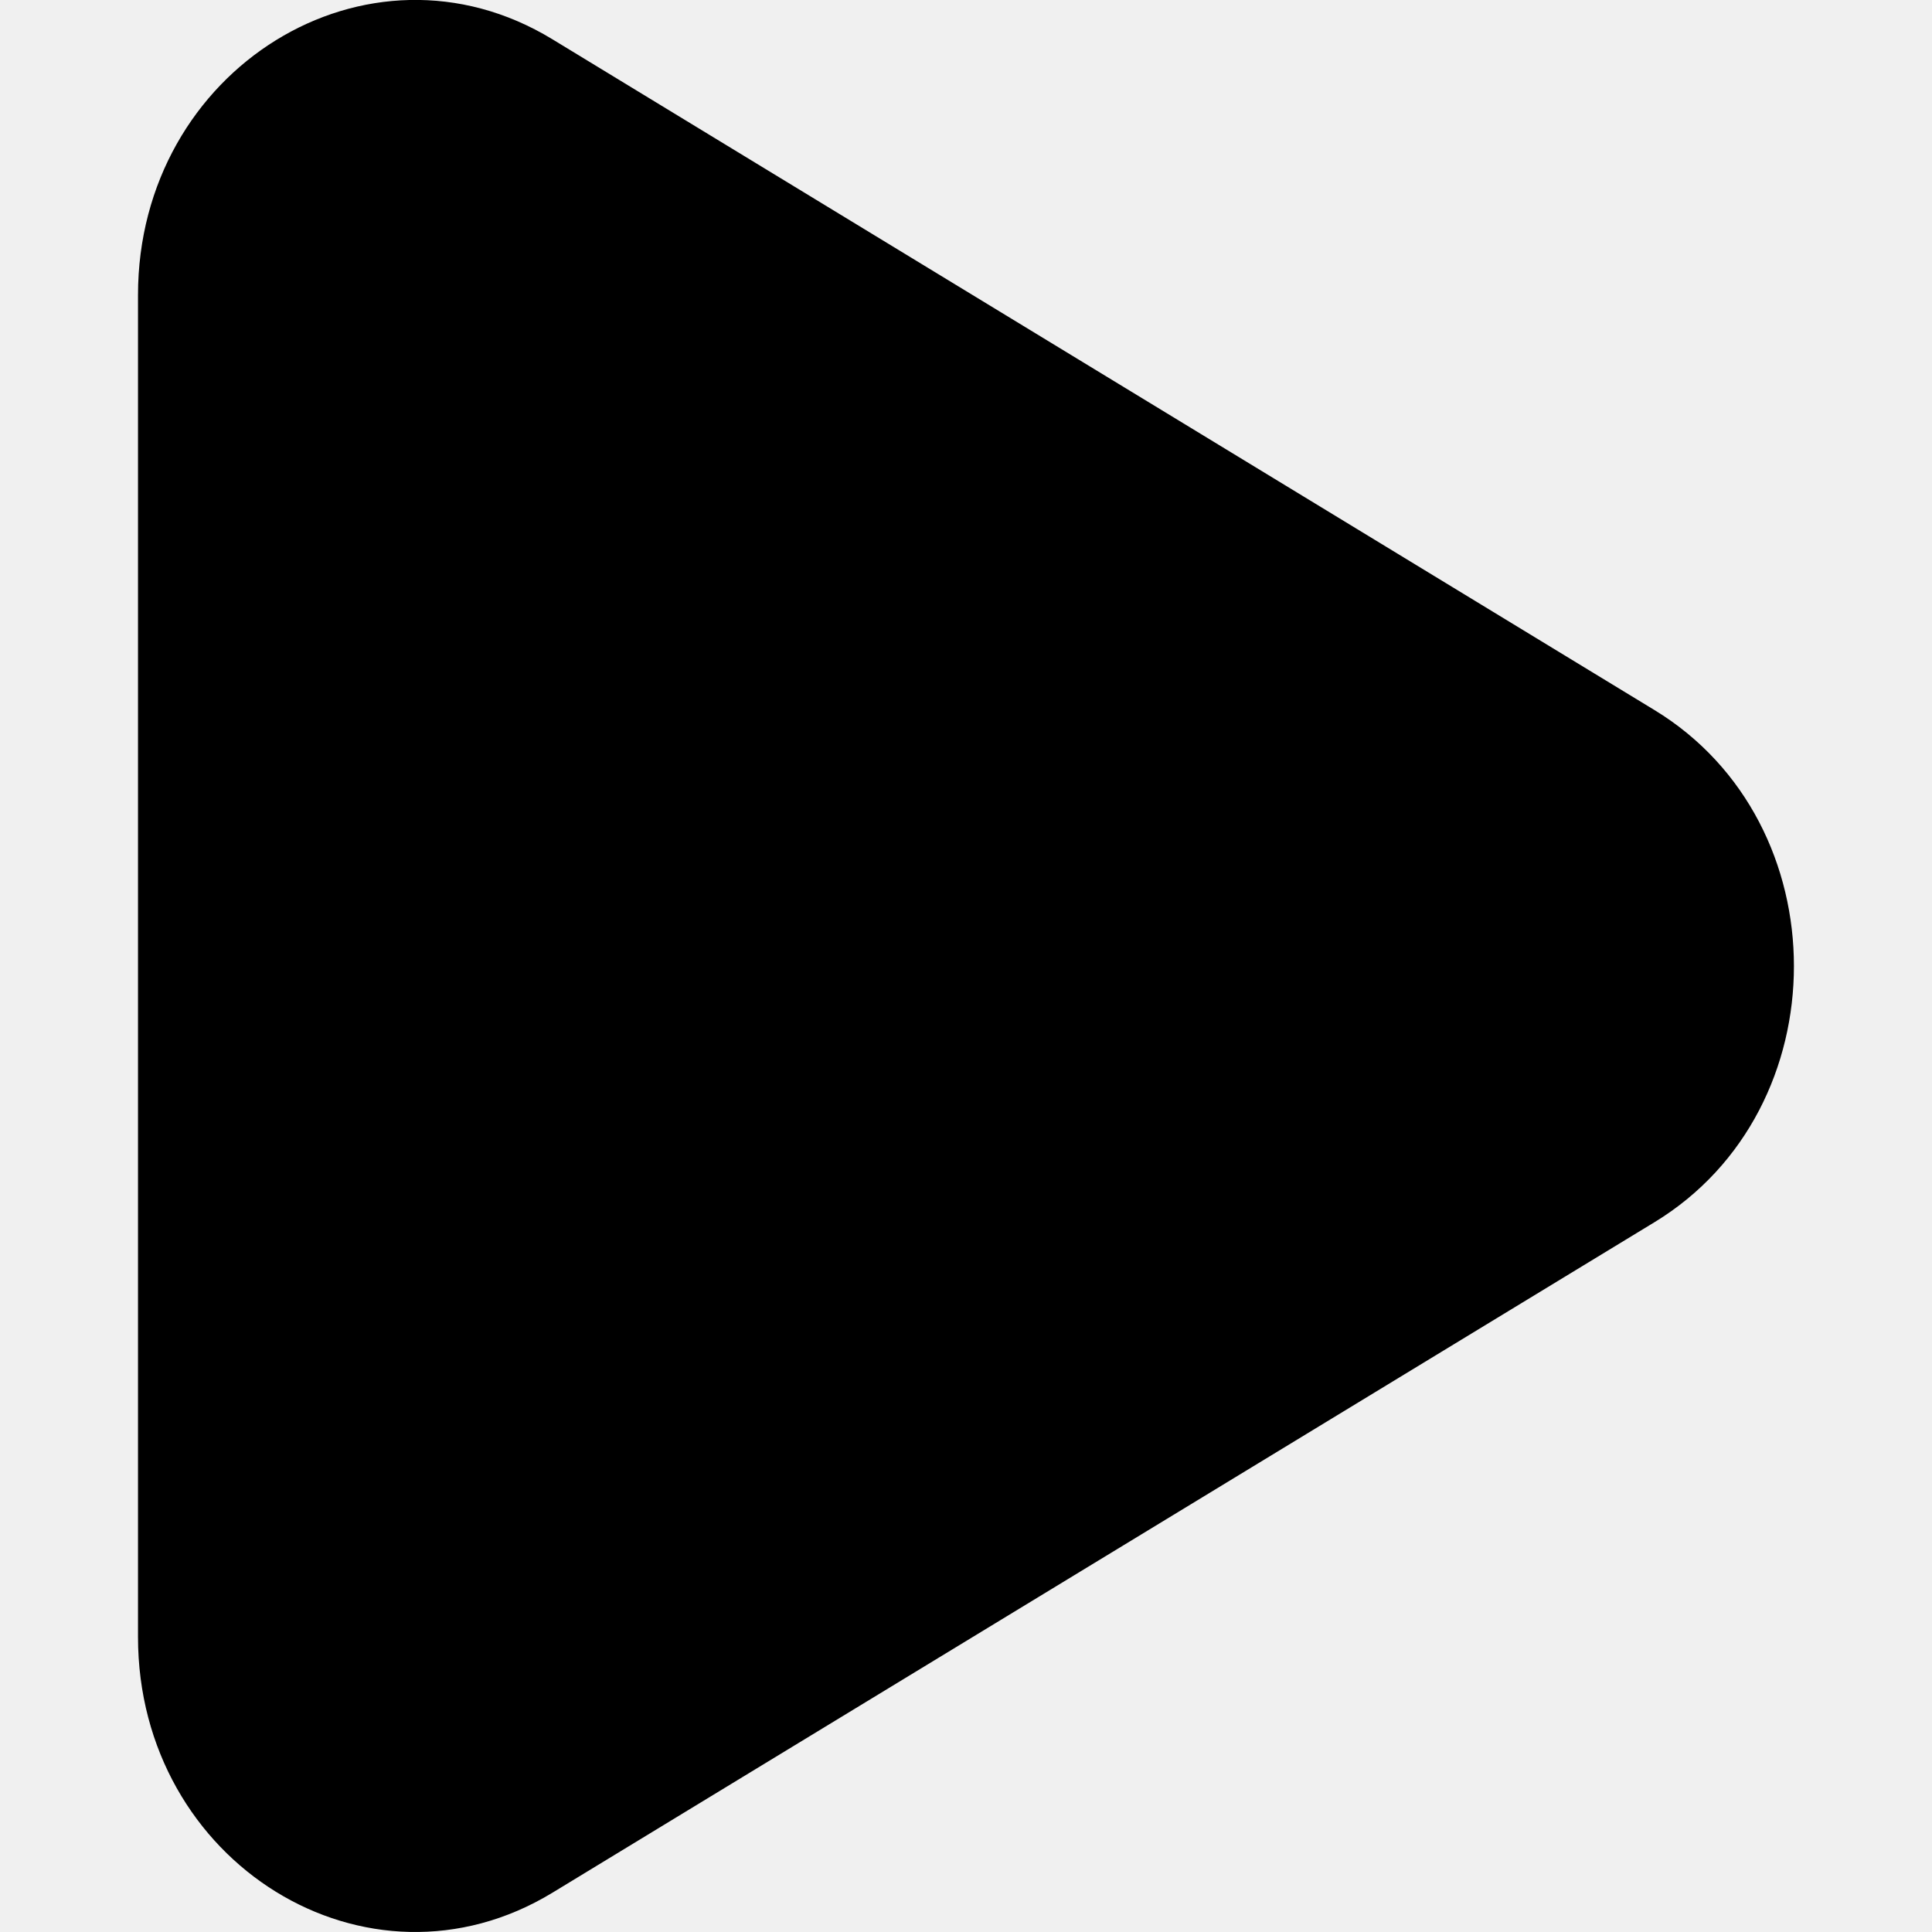
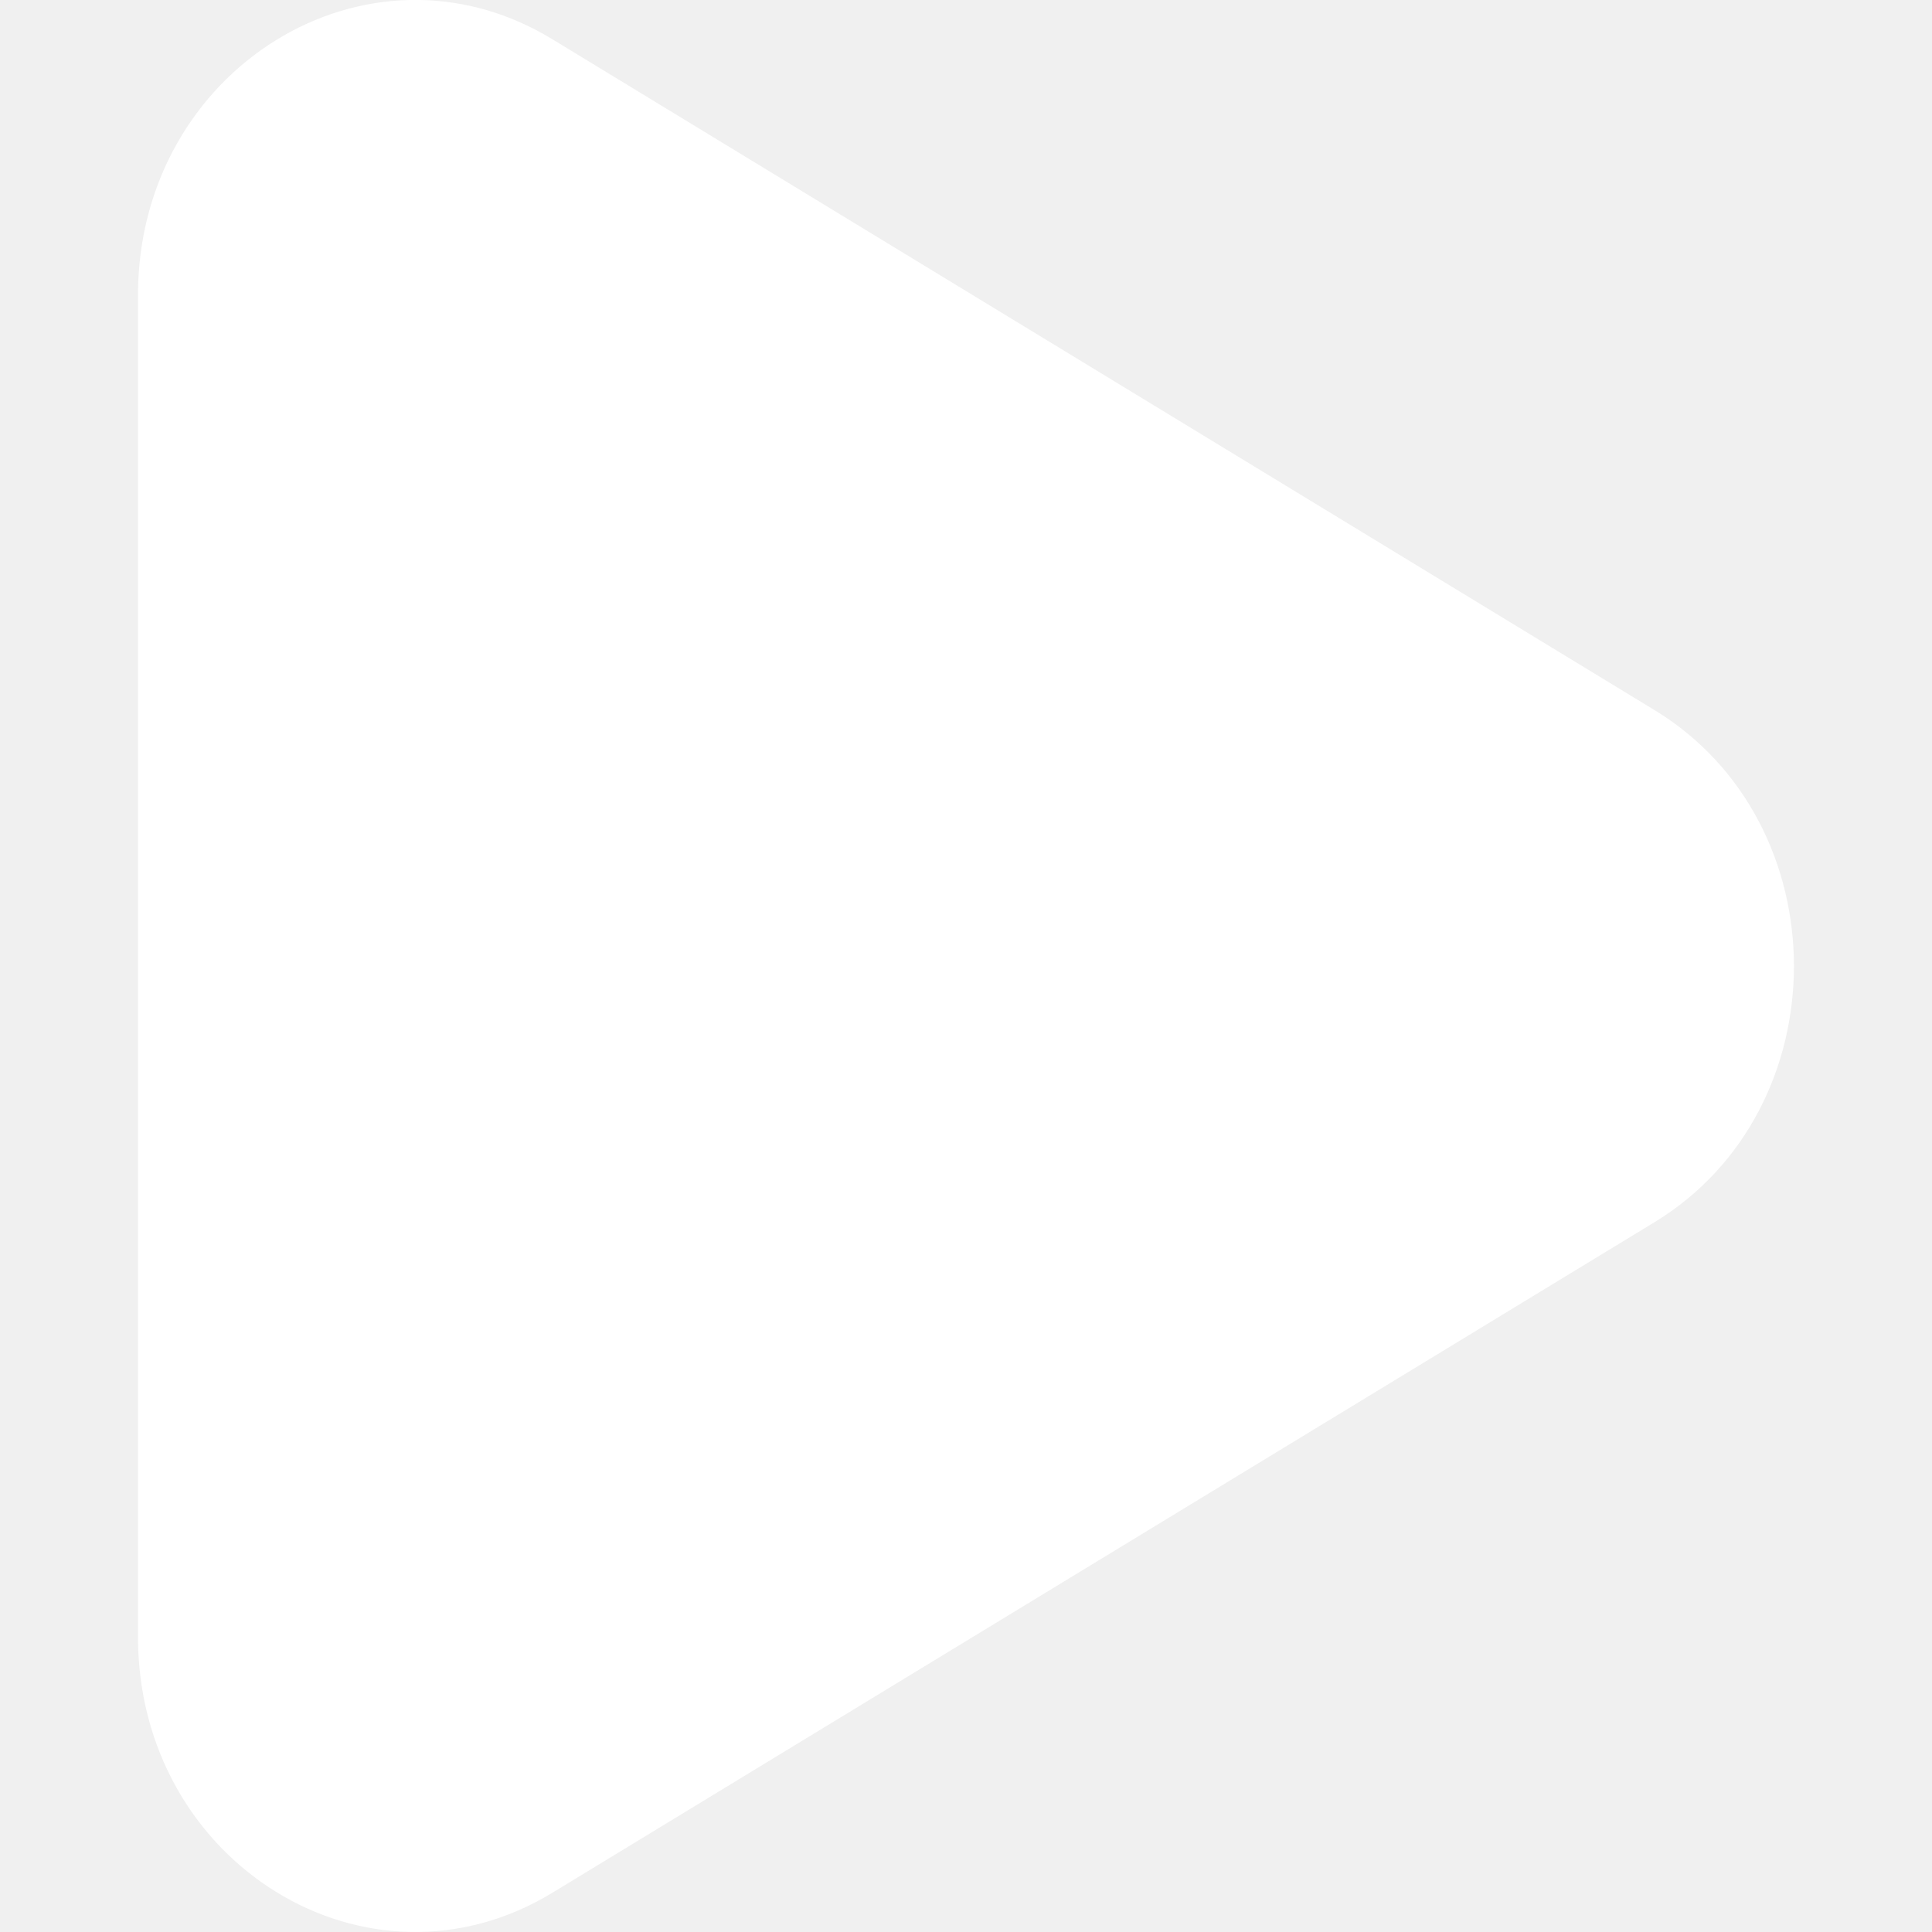
<svg xmlns="http://www.w3.org/2000/svg" width="64px" height="64px" viewBox="-0.5 0 7 7" version="1.1" fill="#000000">
  <g id="SVGRepo_bgCarrier" stroke-width="0" />
  <g id="SVGRepo_tracerCarrier" stroke-linecap="round" stroke-linejoin="round" />
  <g id="SVGRepo_iconCarrier">
    <defs> </defs>
    <g id="Page-1" stroke="none" stroke-width="1" fill="none" fill-rule="evenodd">
-       <g id="Dribbble-Light-Preview" transform="translate(-347, -3766)" fill="#000000">
+       <g id="Dribbble-Light-Preview" transform="translate(-347, -3766)" fill="#ffffff">
        <g id="icons" transform="translate(56, 160)">
          <path d="M296.495,3608.573 L292.501,3606.142 C291.832,3605.735 291,3606.25 291,3607.069 L291,3611.931 C291,3612.751 291.832,3613.264 292.501,3612.858 L296.495,3610.428 C297.168,3610.018 297.168,3608.983 296.495,3608.573" id="play-[#1003]"> </path>
        </g>
      </g>
    </g>
  </g>
</svg>
